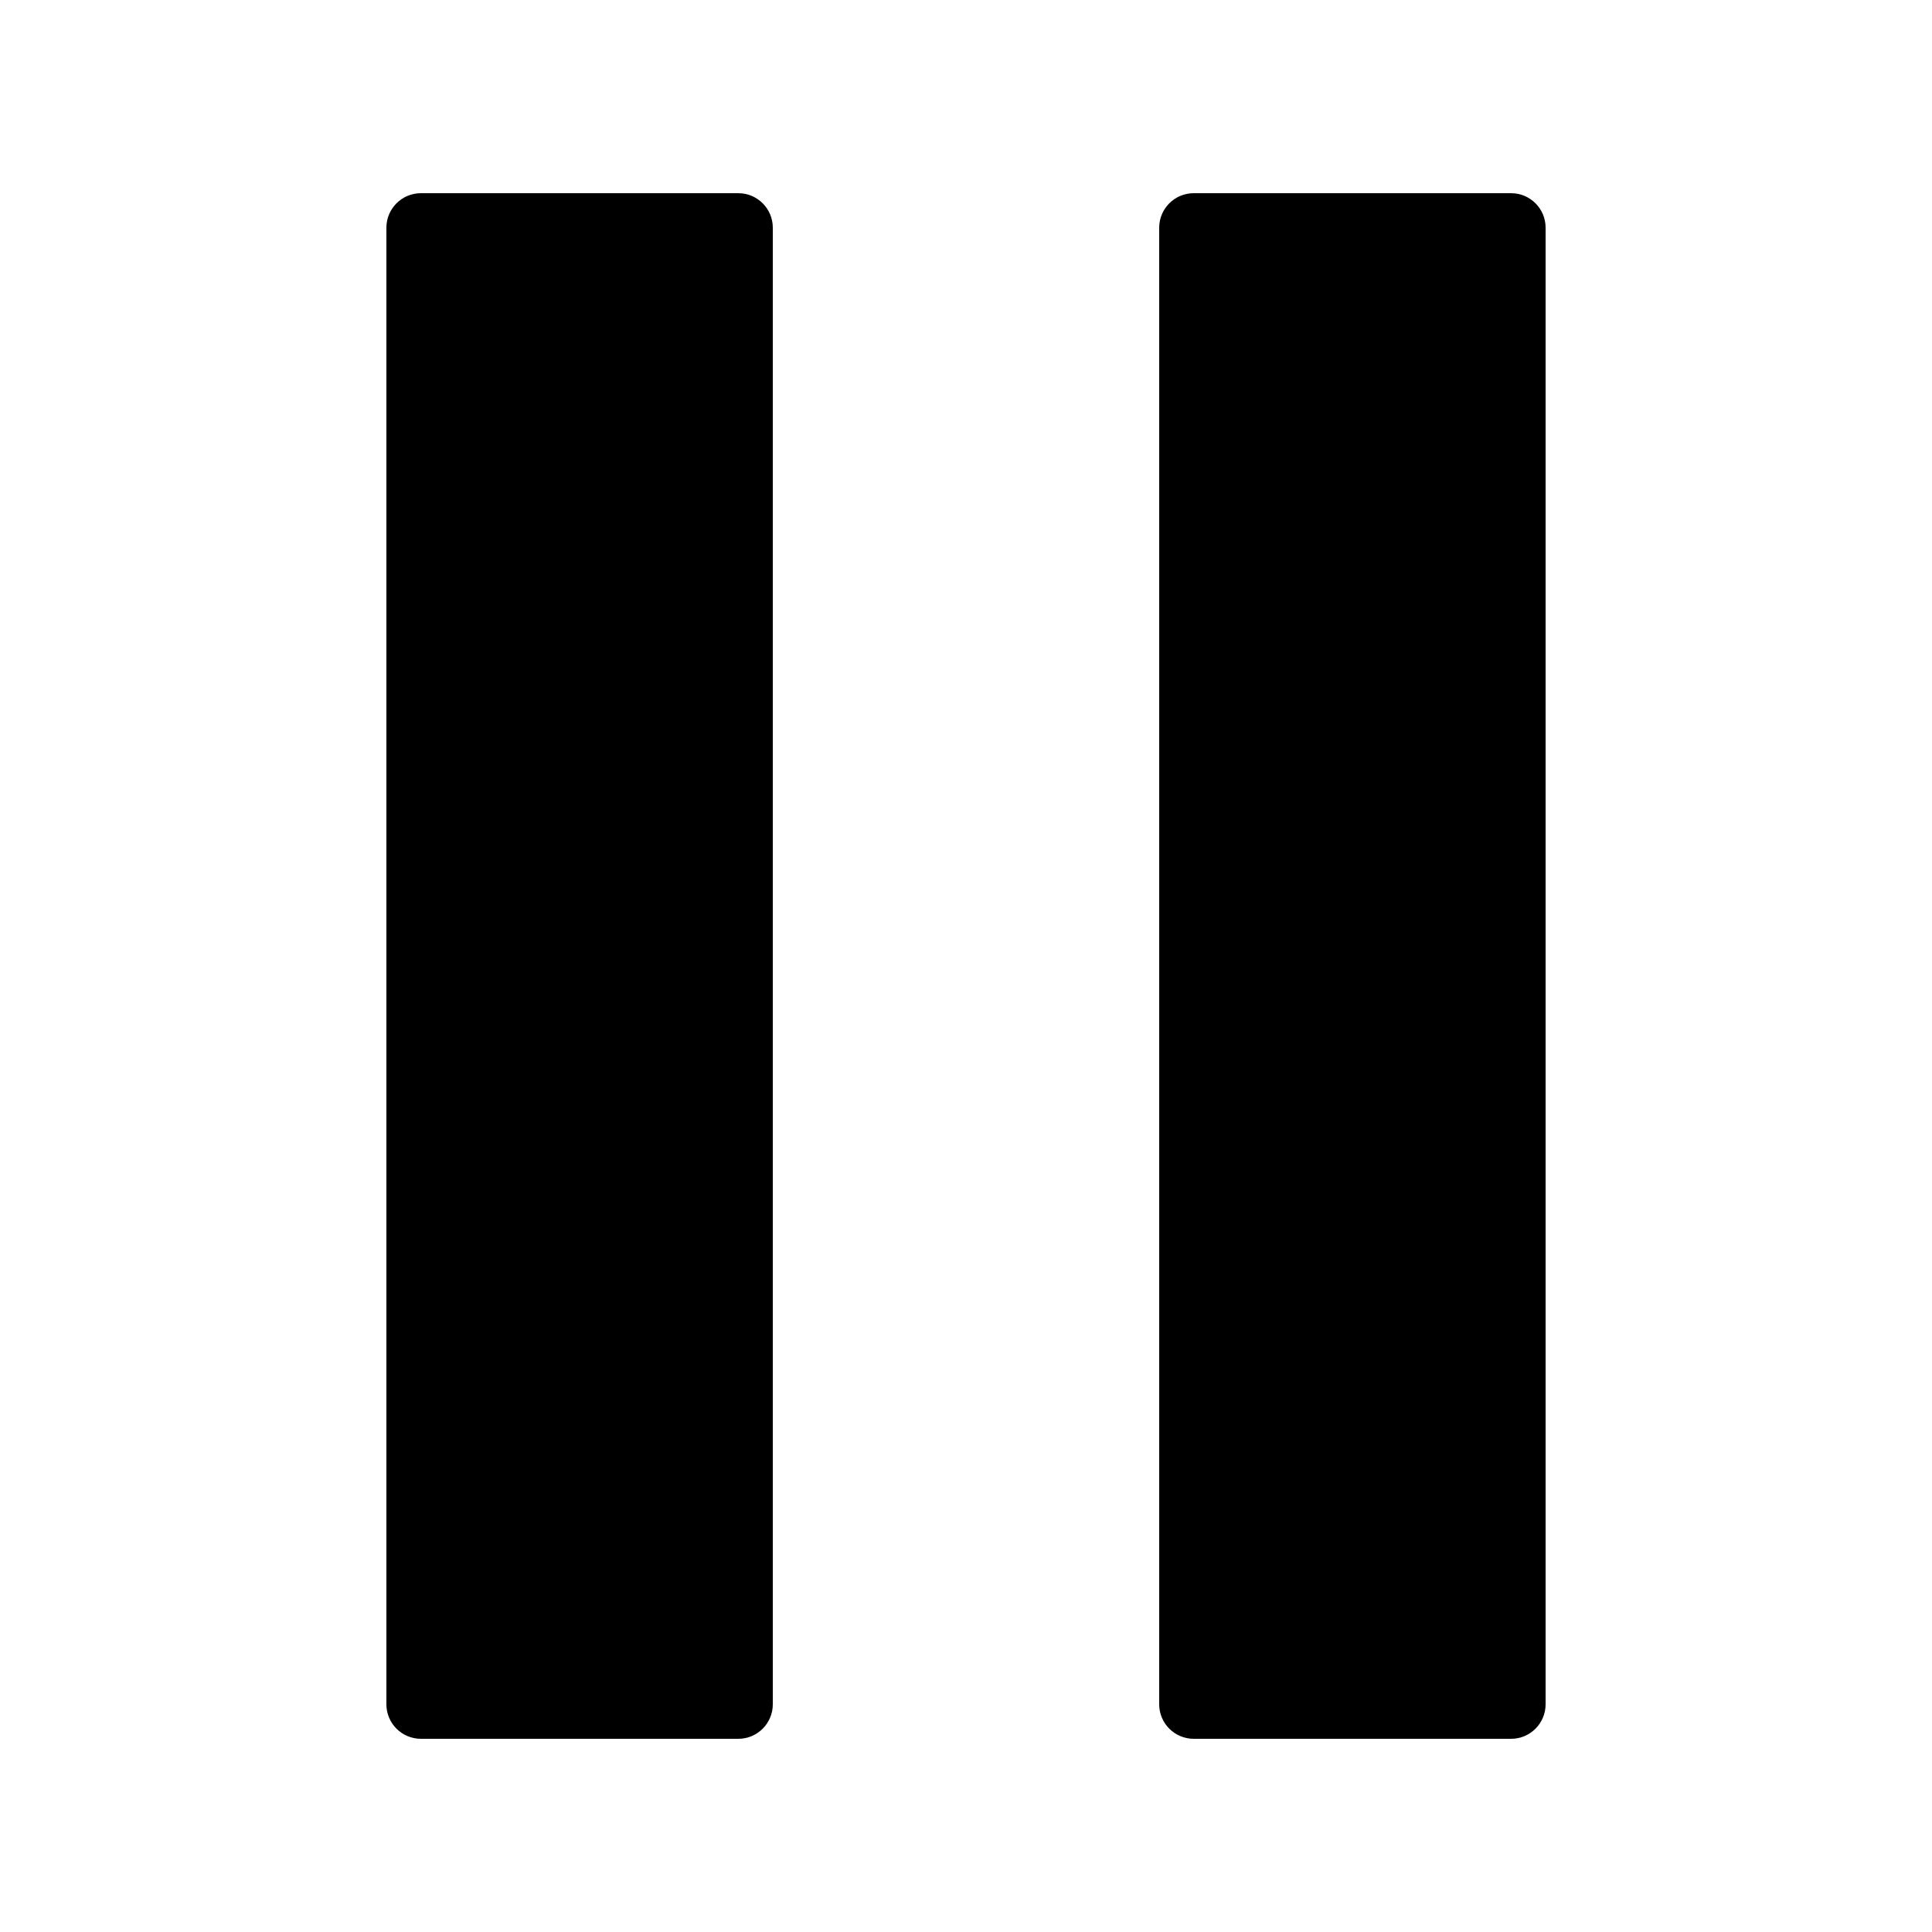
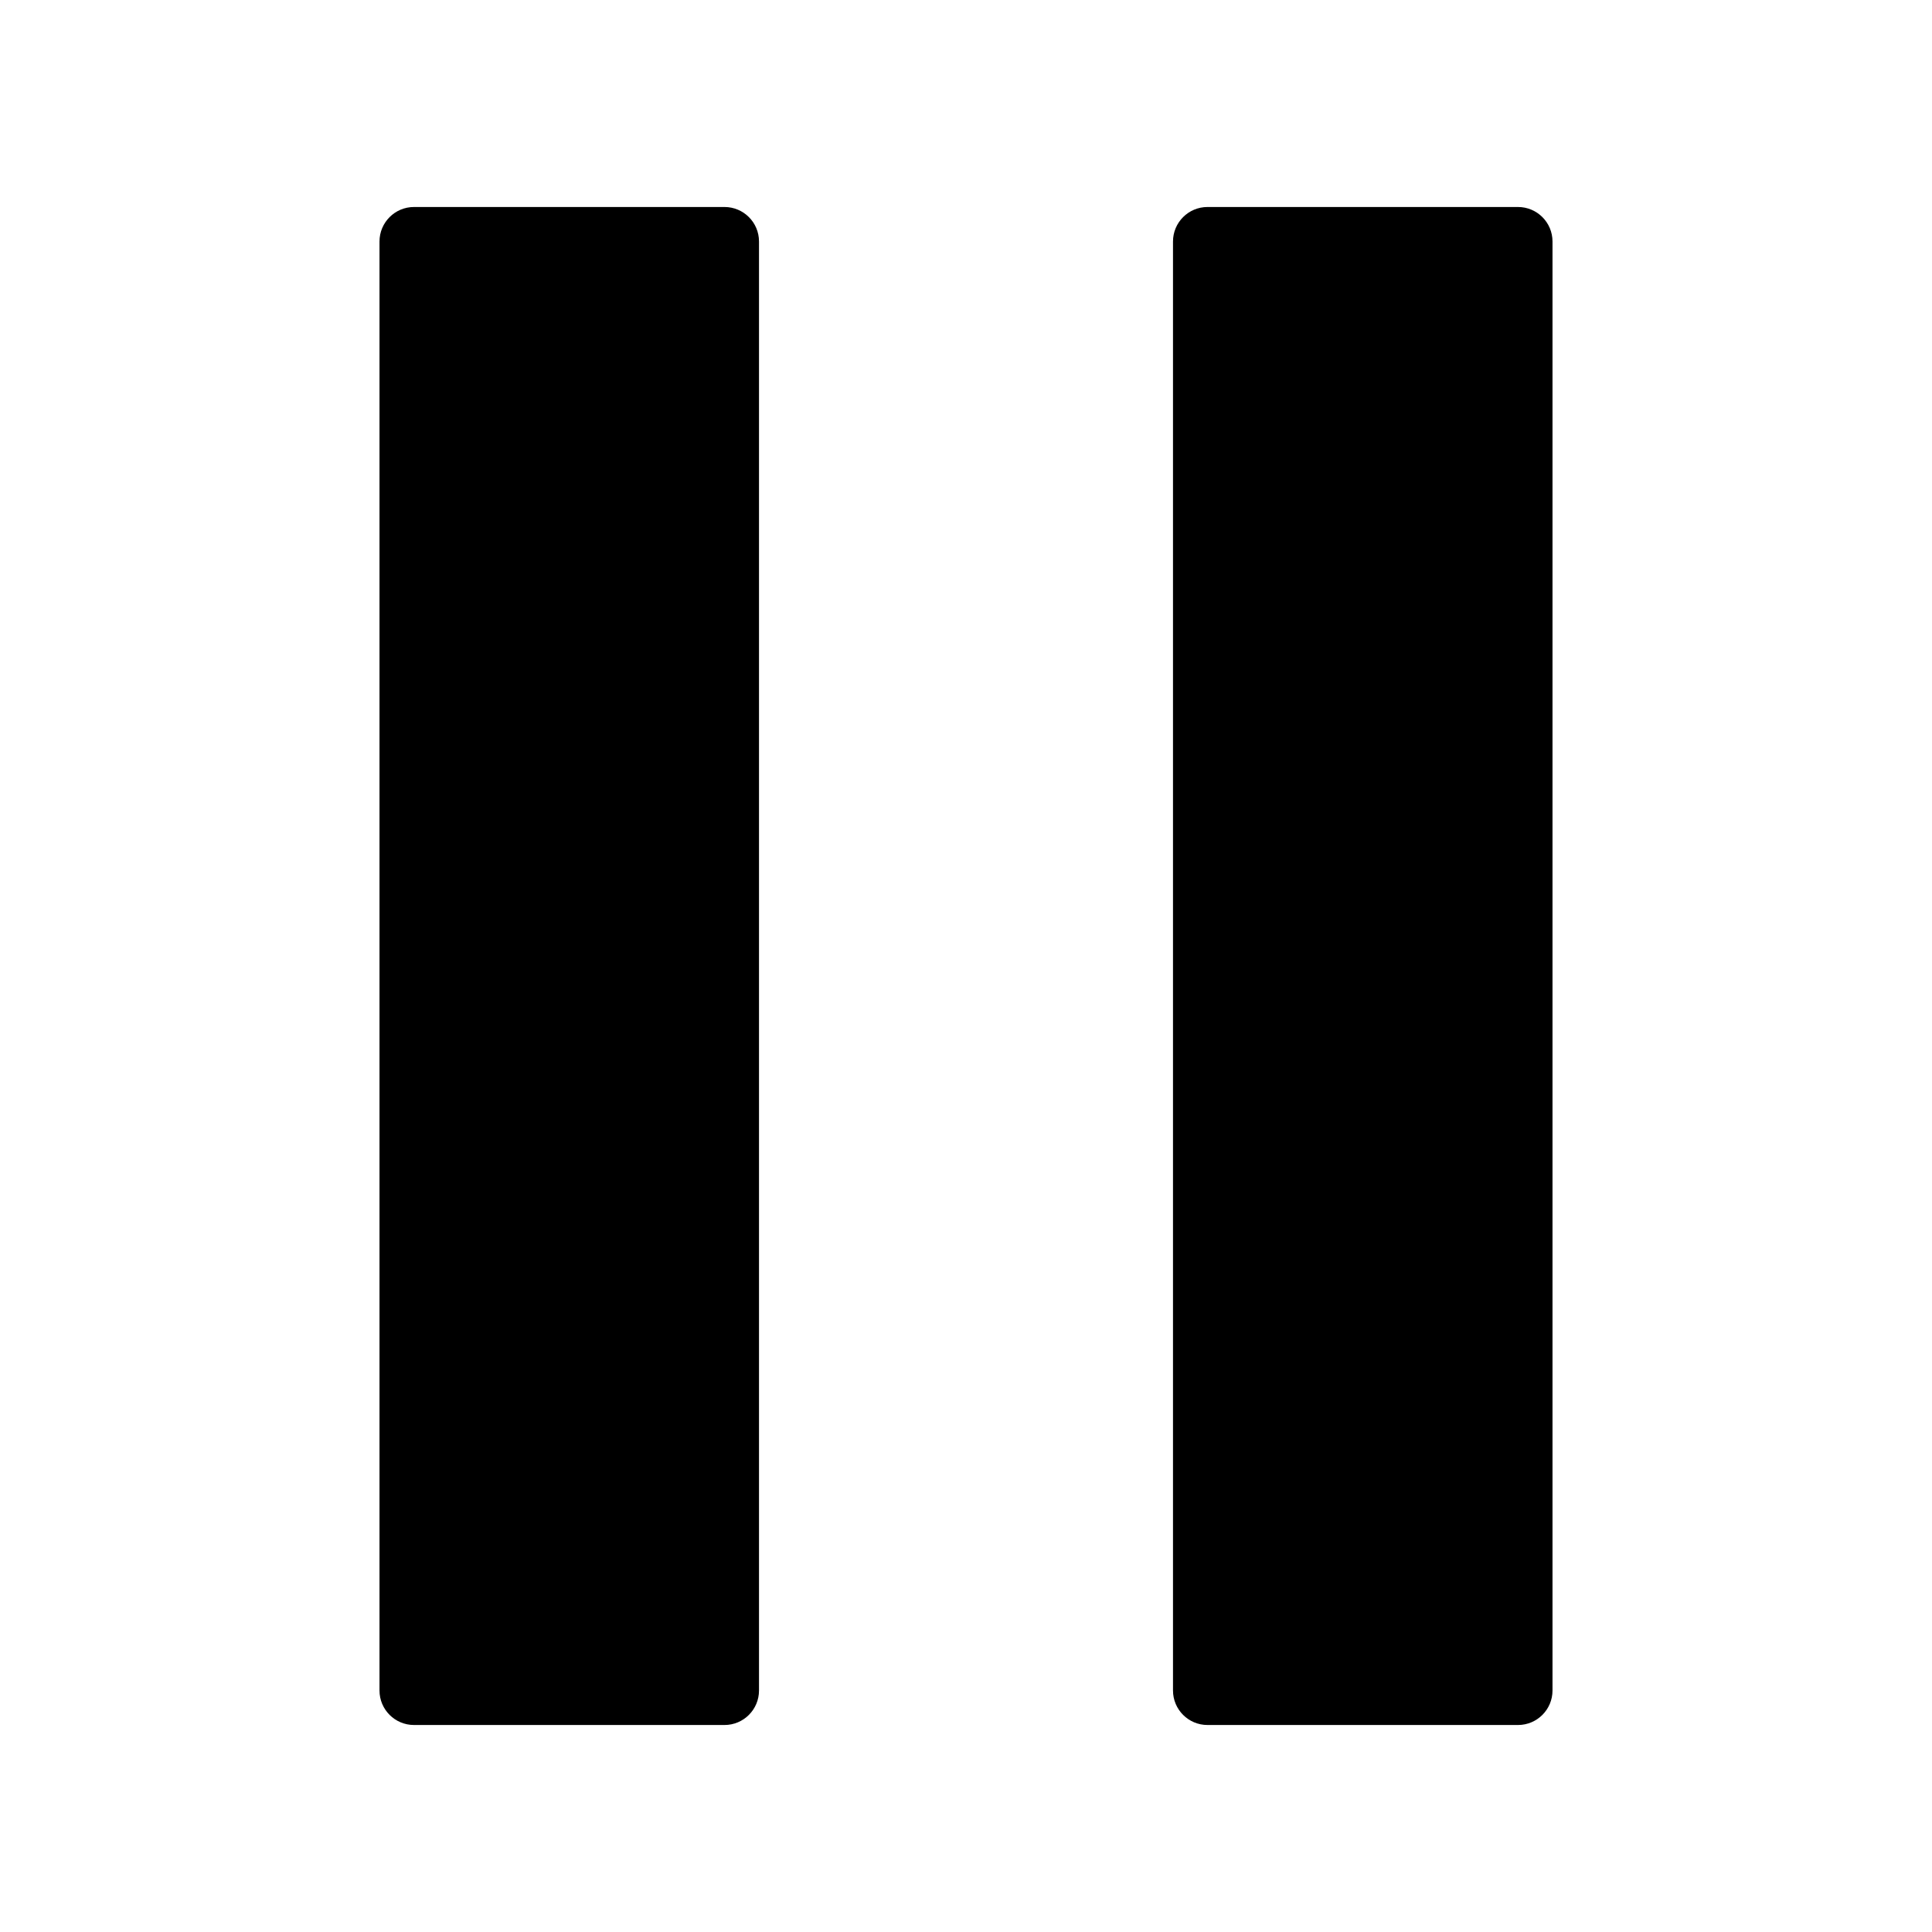
<svg xmlns="http://www.w3.org/2000/svg" width="56" height="56" viewBox="0 0 56 56" fill="none">
-   <rect x="11.2" y="5.6" width="11.2" height="44.8" rx="1" fill="currentColor" />
-   <rect x="33.6" y="5.6" width="11.2" height="44.8" rx="1" fill="currentColor" />
+   <rect x="11" y="6" width="11" height="44" rx="1" fill="currentColor" />
+   <rect x="34" y="6" width="11" height="44" rx="1" fill="currentColor" />
</svg>
